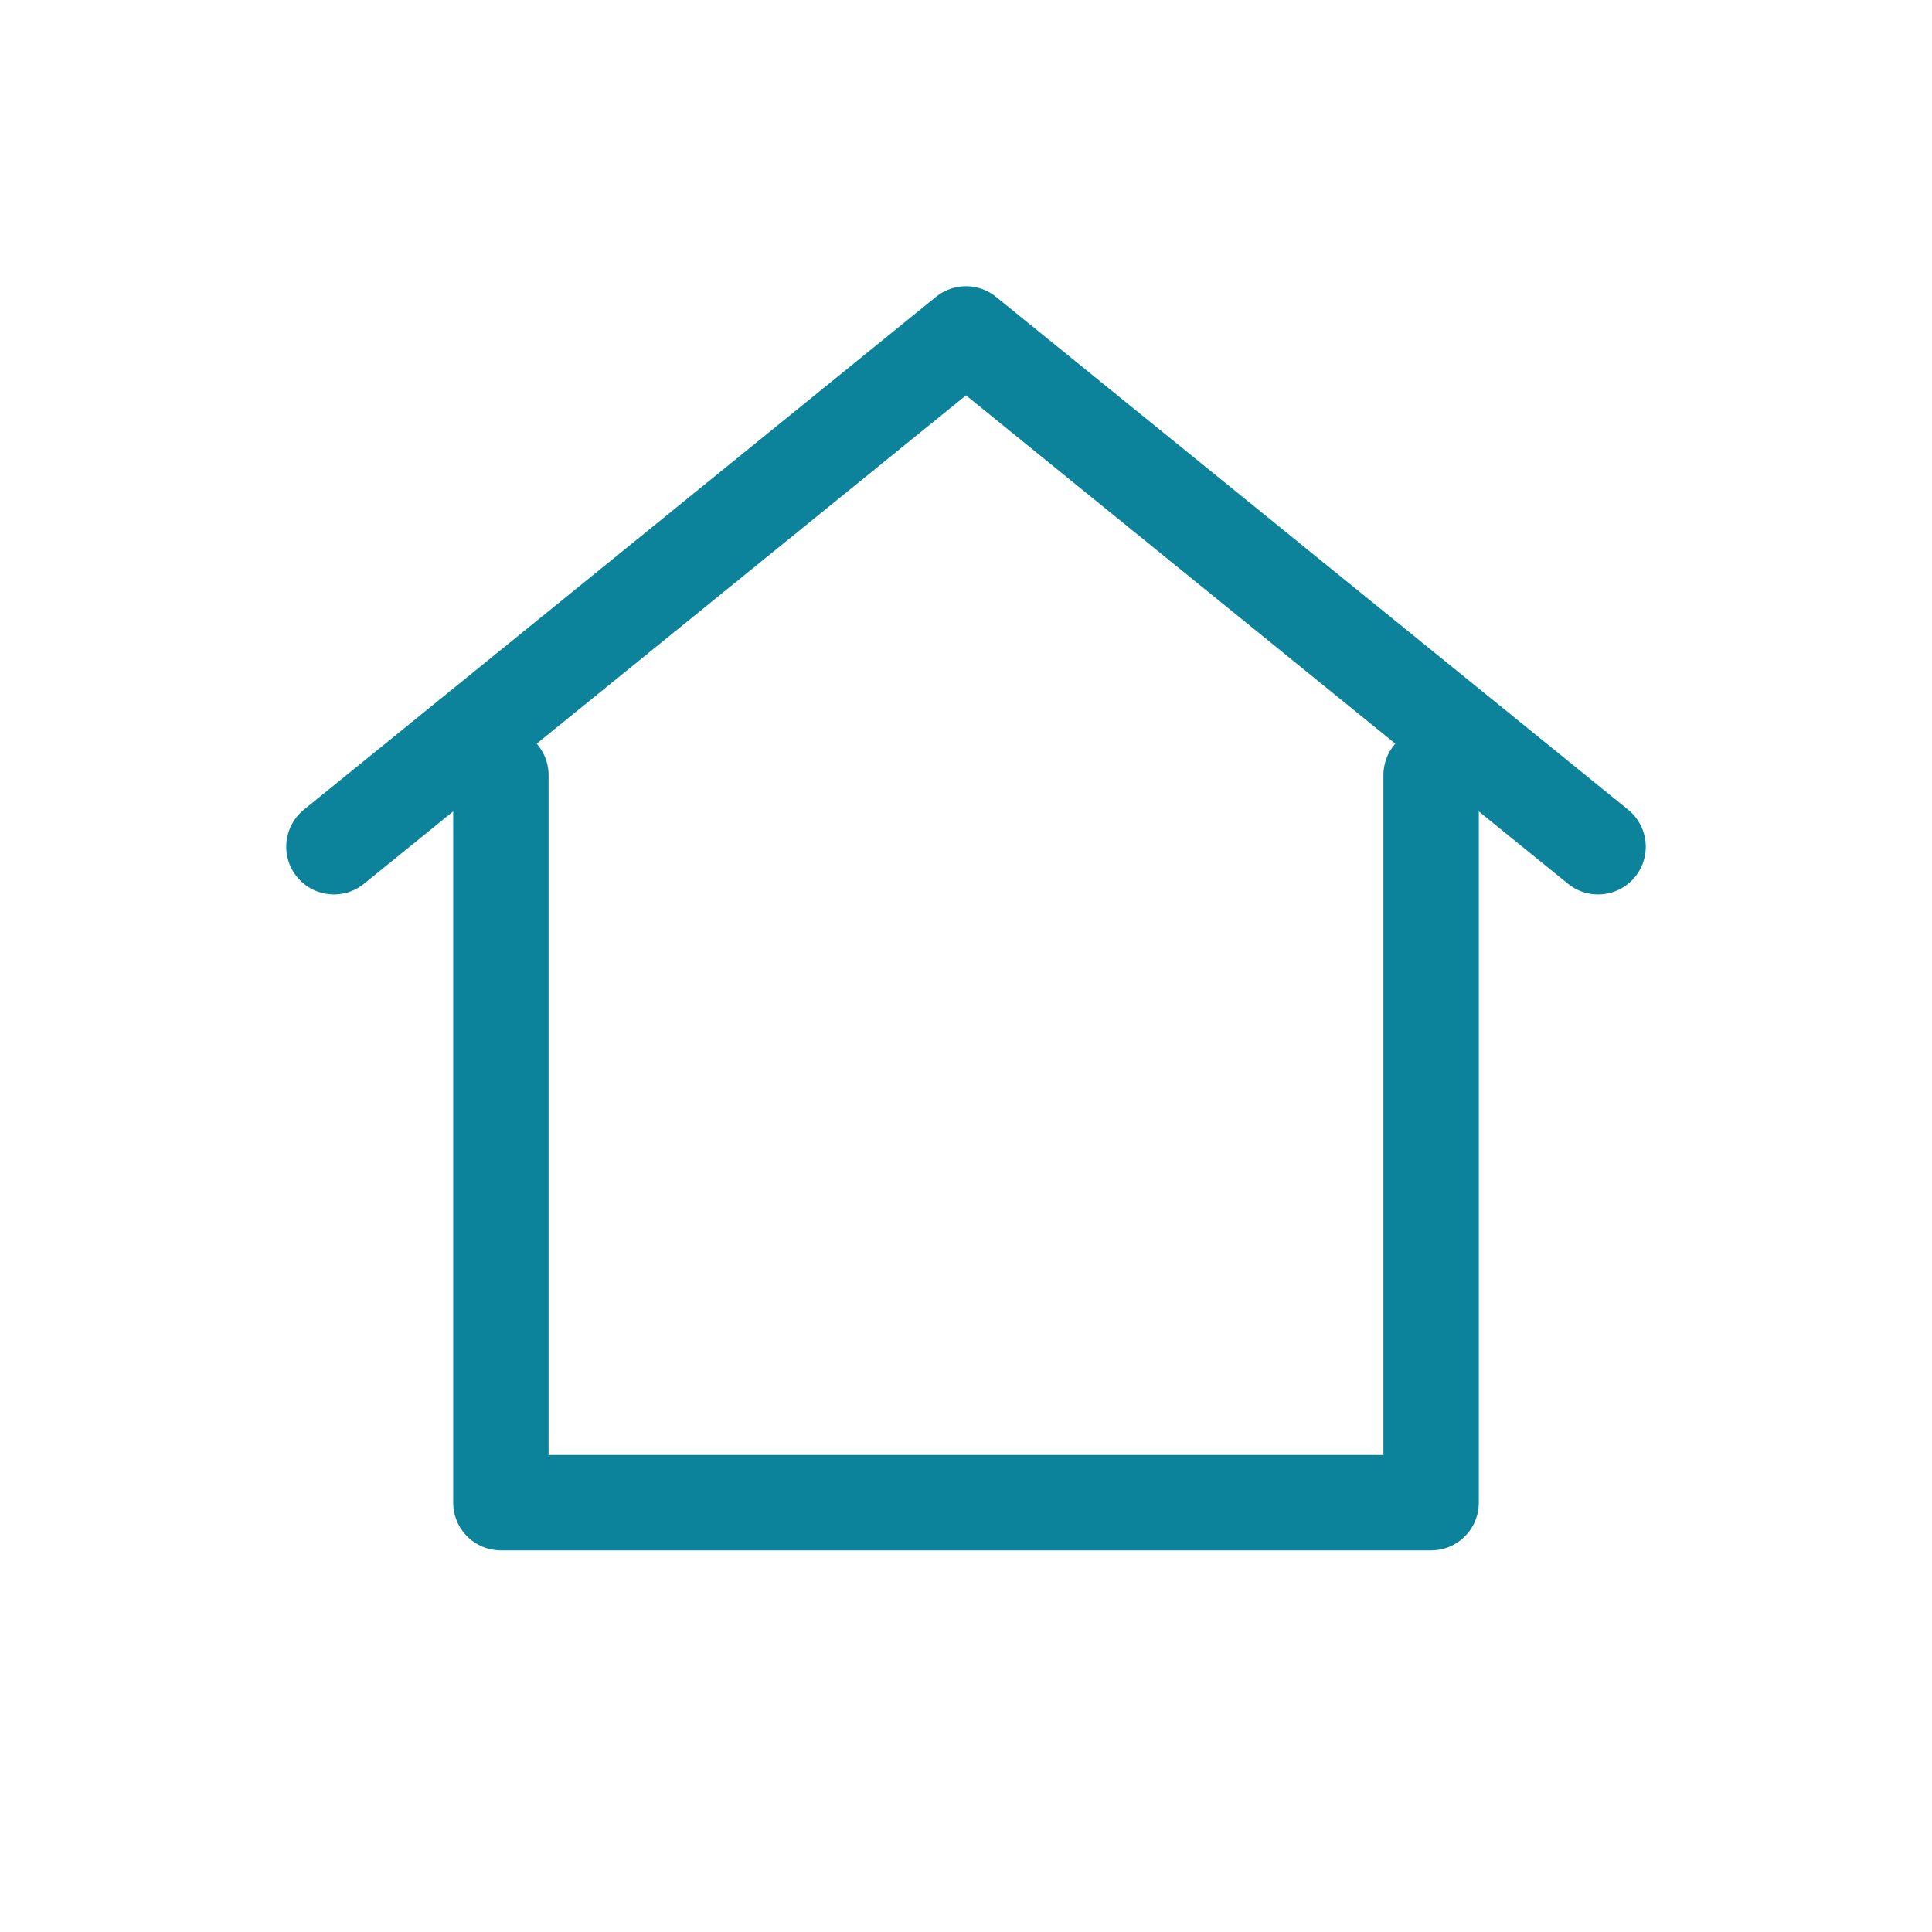
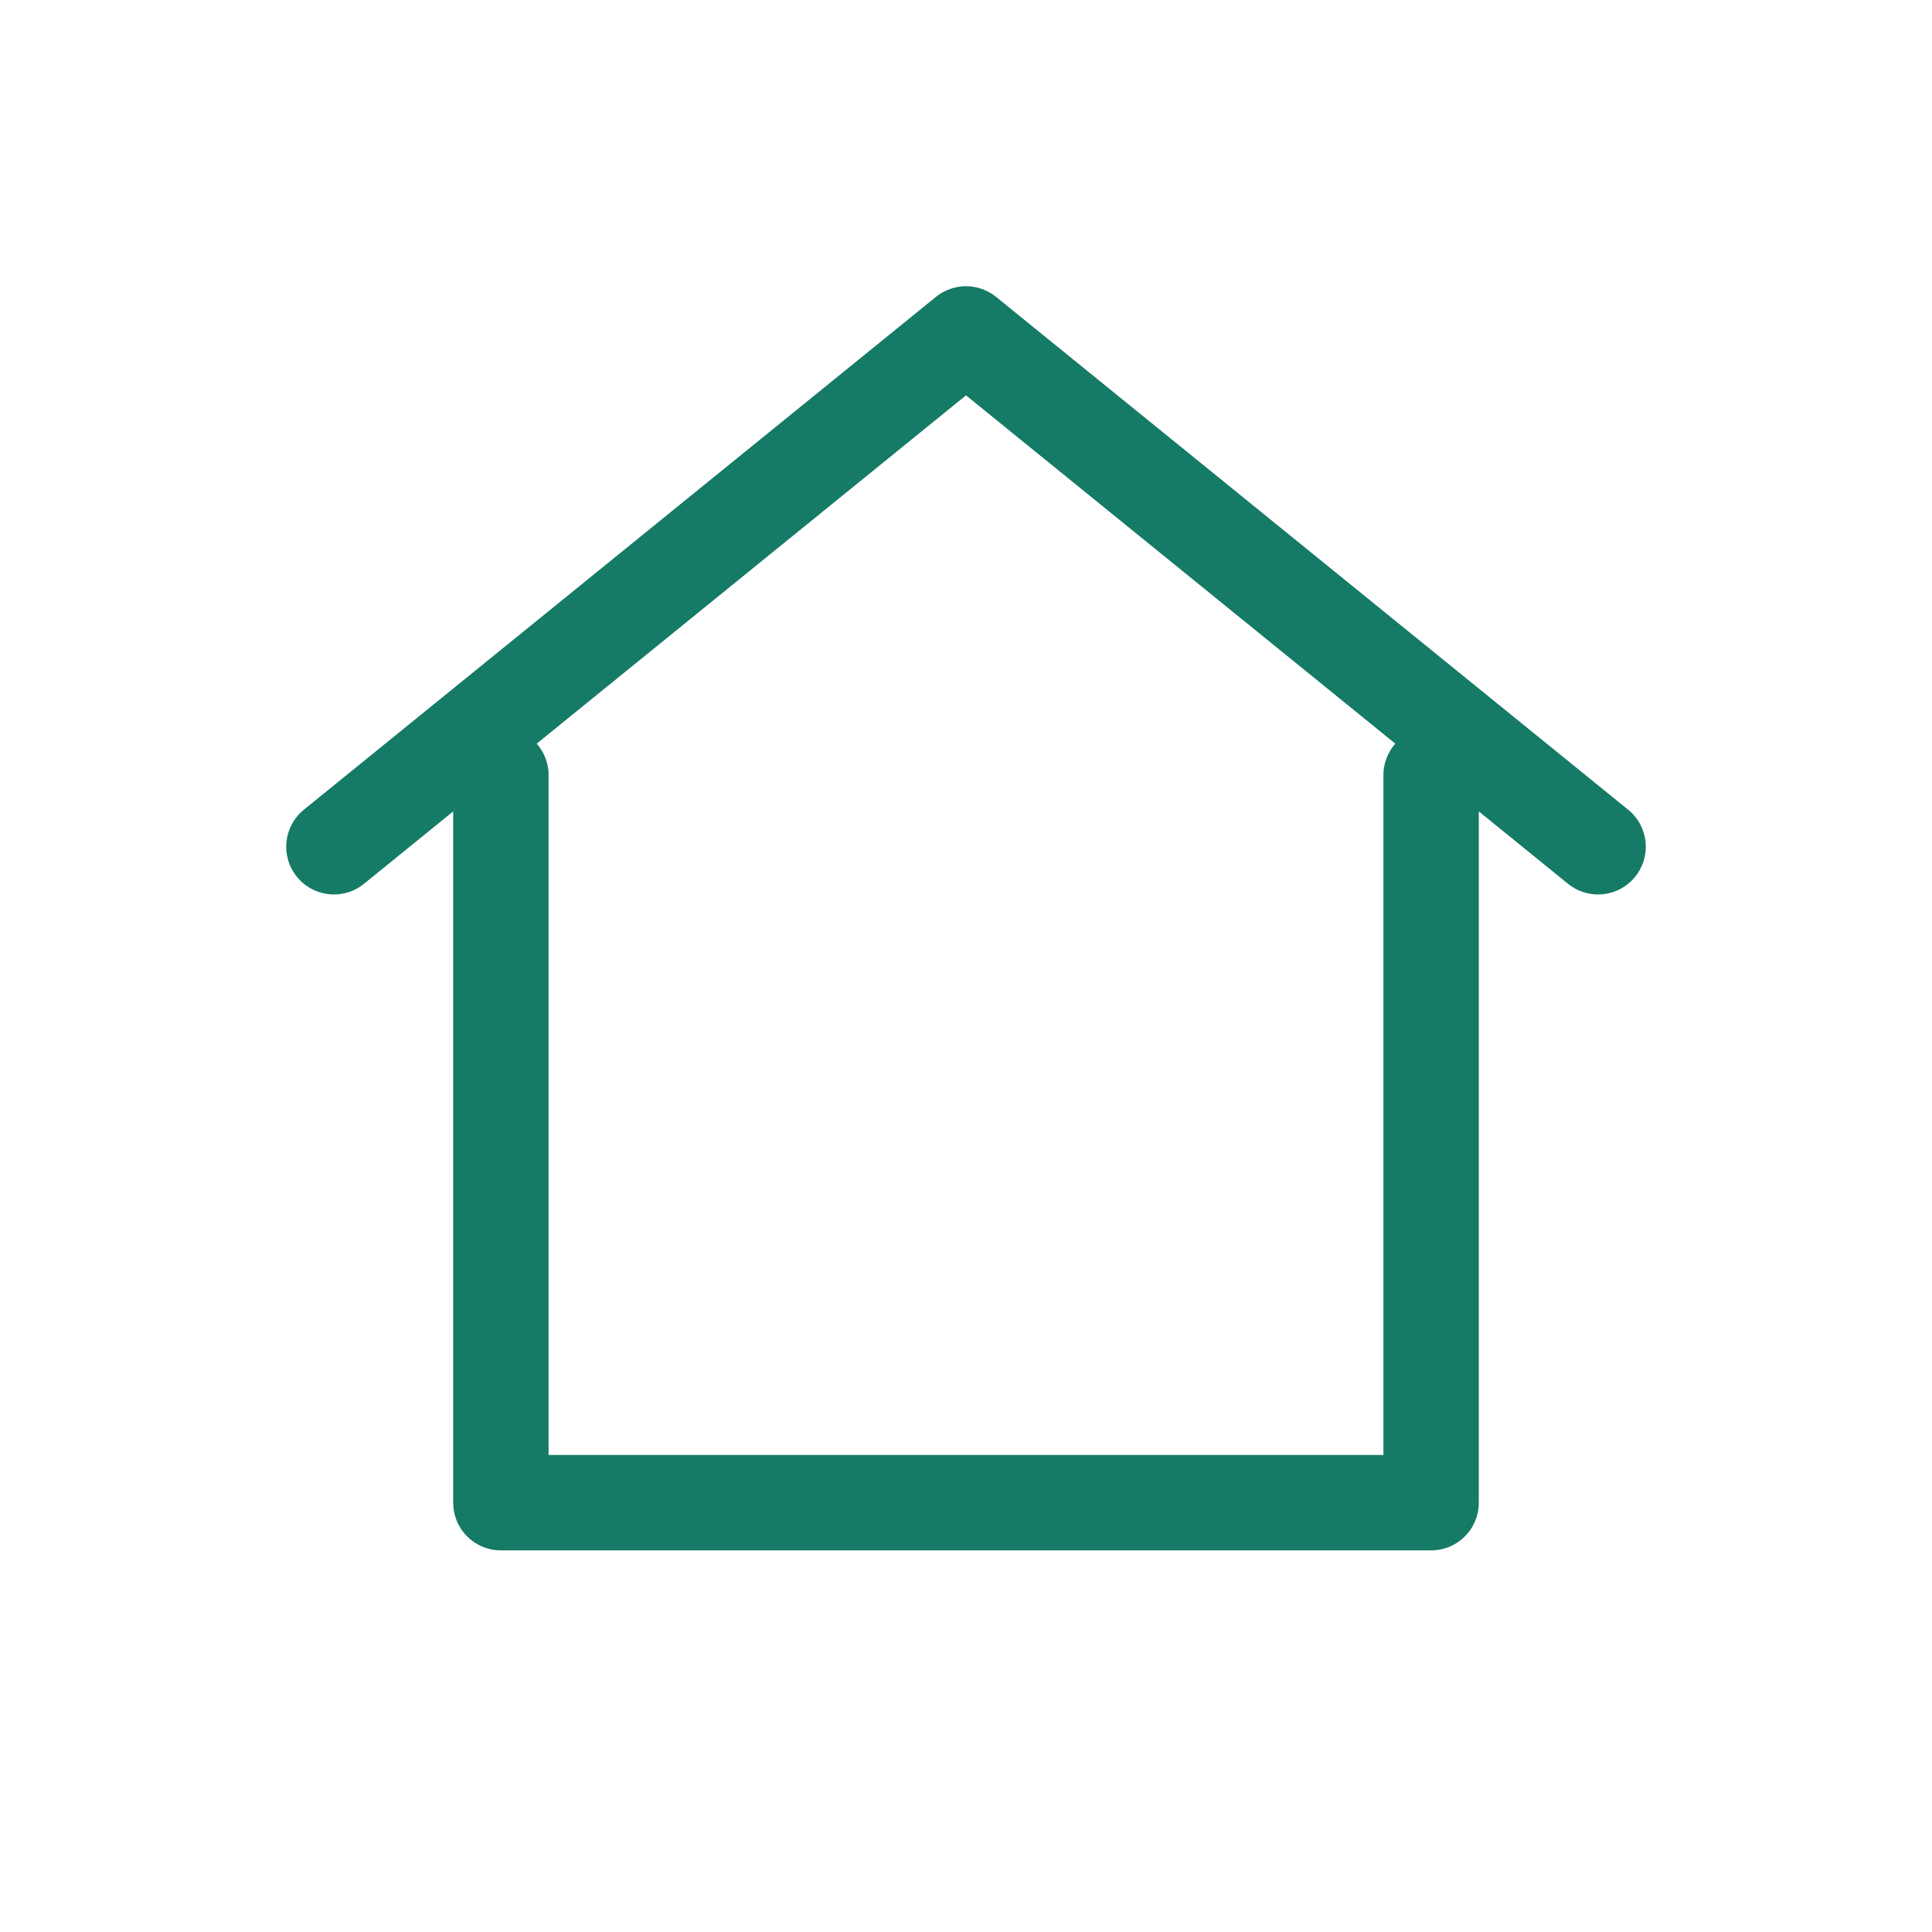
<svg xmlns="http://www.w3.org/2000/svg" width="81" height="81" viewBox="0 0 81 81" fill="none">
-   <path d="M14 35.5L40.5 14L67 35.5" stroke="#0c839a" stroke-width="4" stroke-linecap="round" stroke-linejoin="round" />
-   <path d="M21 32.5V63H60V32.5" stroke="#0c839a" stroke-width="4" stroke-linecap="round" stroke-linejoin="round" />
+   <path d="M14 35.5L40.5 14L67 35.5" stroke="#157A66" stroke-width="4" stroke-linecap="round" stroke-linejoin="round" />
+   <path d="M21 32.5V63H60V32.5" stroke="#157A66" stroke-width="4" stroke-linecap="round" stroke-linejoin="round" />
</svg>
